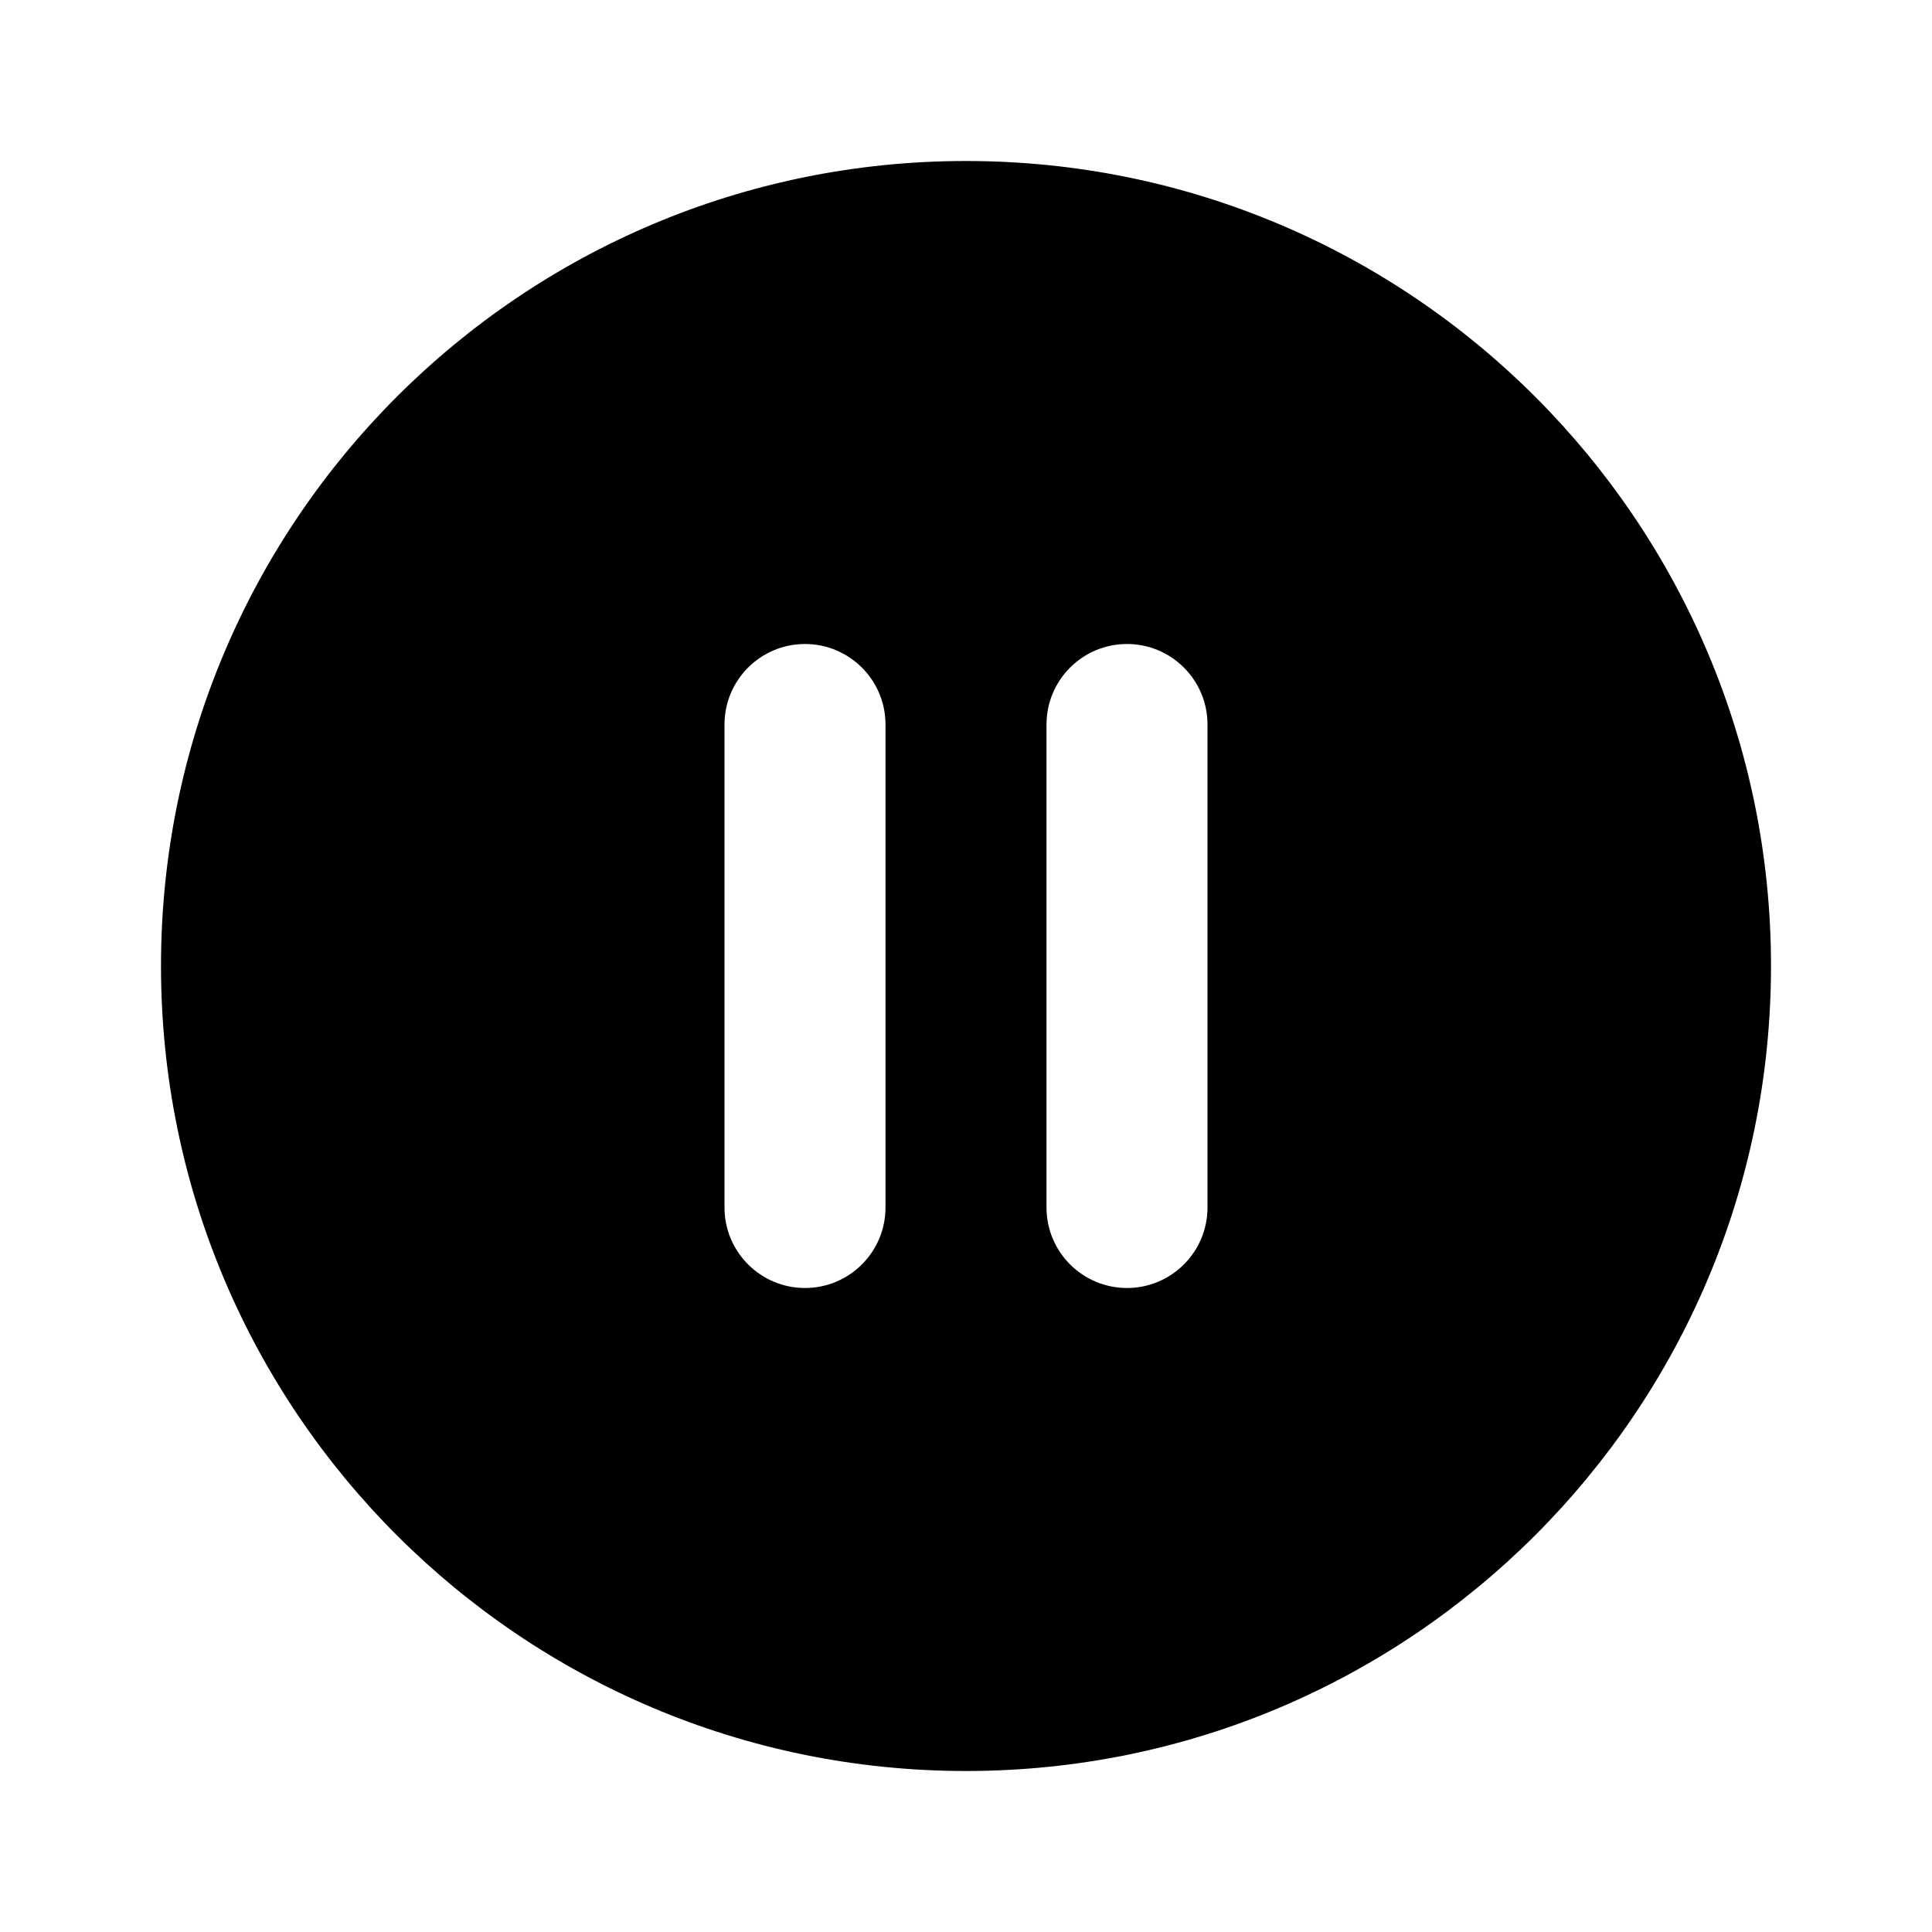
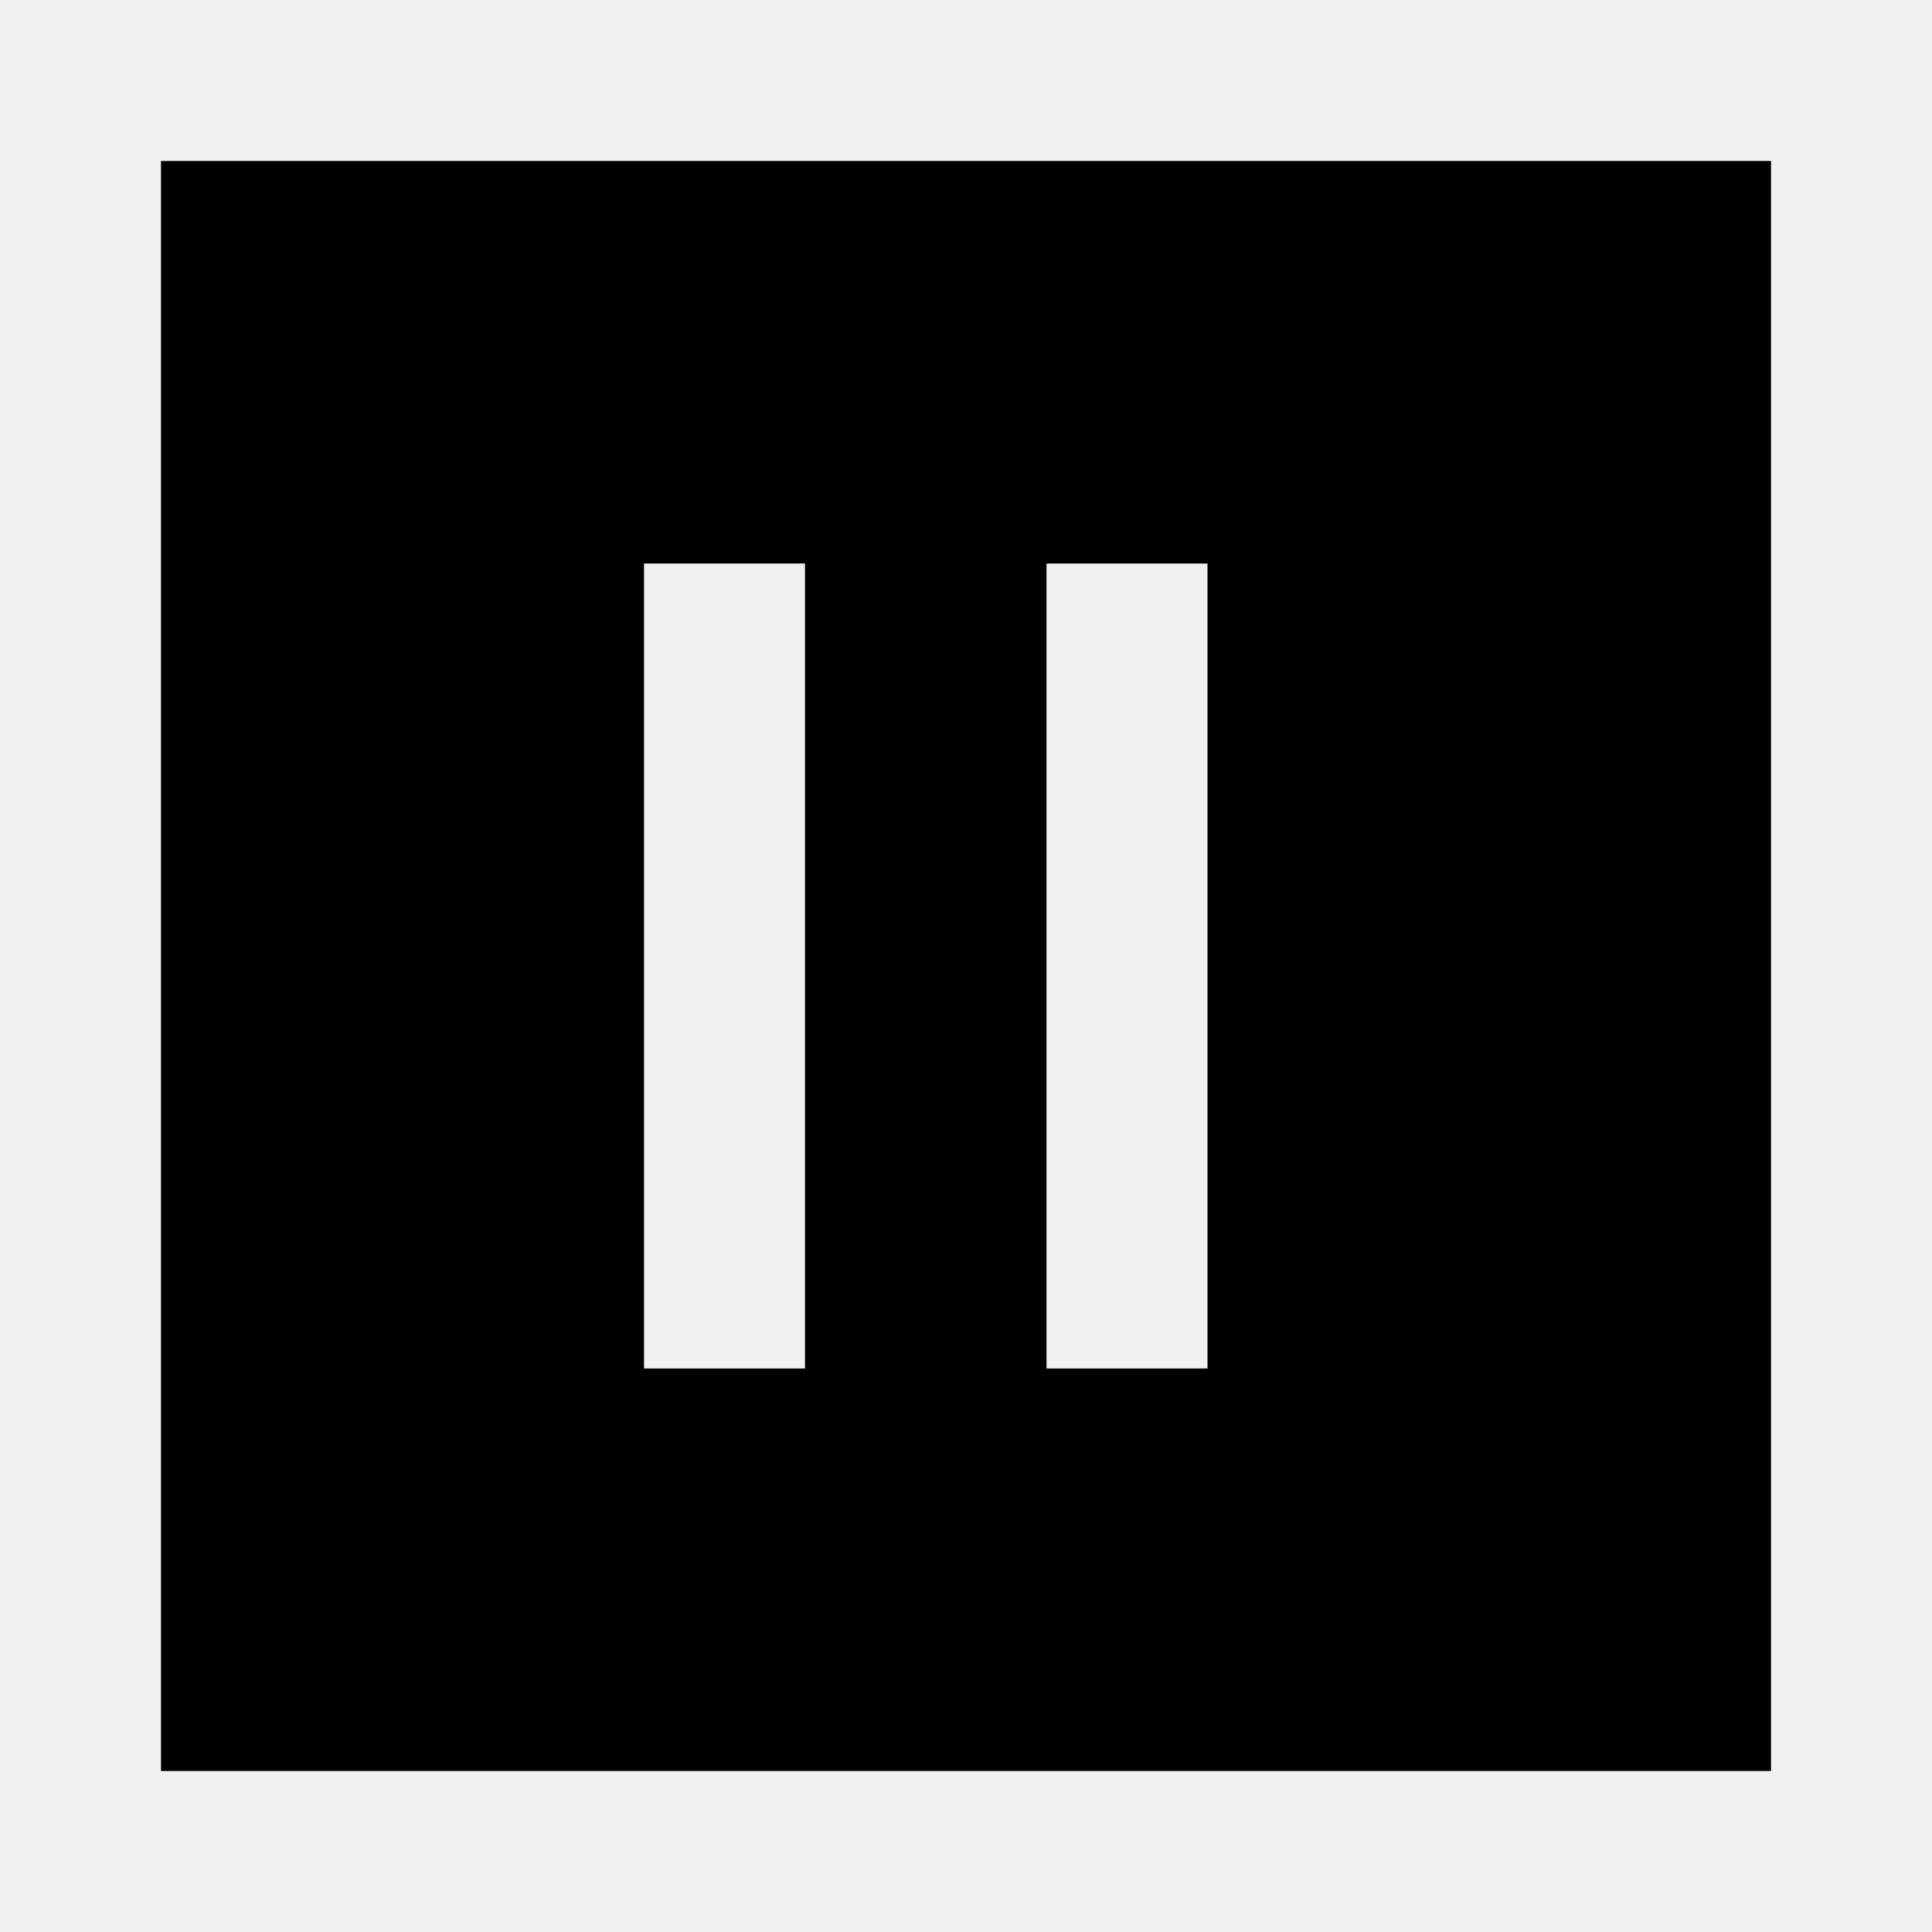
<svg xmlns="http://www.w3.org/2000/svg" width="800px" height="800px" viewBox="0 0 24 24" fill="none">
  <g id="SVGRepo_bgCarrier" stroke-width="0" />
  <g id="SVGRepo_tracerCarrier" stroke-linecap="round" stroke-linejoin="round" />
  <g id="SVGRepo_iconCarrier">
-     <rect width="24" height="24" fill="white" />
-     <path fill-rule="evenodd" clip-rule="evenodd" d="M2 12C2 6.477 6.477 2 12 2C17.523 2 22 6.477 22 12C22 17.523 17.523 22 12 22C6.477 22 2 17.523 2 12ZM14 8C14.552 8 15 8.448 15 9L15 15C15 15.552 14.552 16 14 16C13.448 16 13 15.552 13 15L13 9C13 8.448 13.448 8 14 8ZM10 8C10.552 8 11 8.448 11 9L11 15C11 15.552 10.552 16 10 16C9.448 16 9 15.552 9 15L9 9C9 8.448 9.448 8 10 8Z" fill="#000000" />
+     <path fill-rule="evenodd" clip-rule="evenodd" d="M2 2H22V22H2V2ZM8 17V7H10V17H8ZM13 17V7H15V17H13Z" fill="#000000" />
  </g>
</svg>
